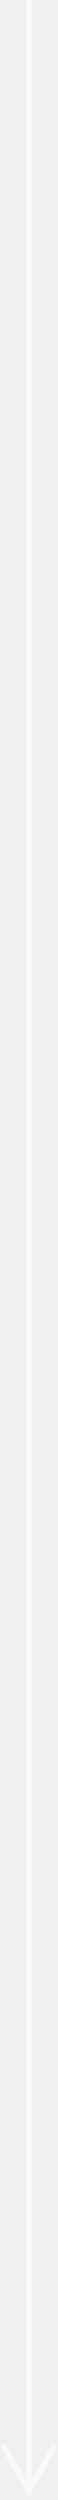
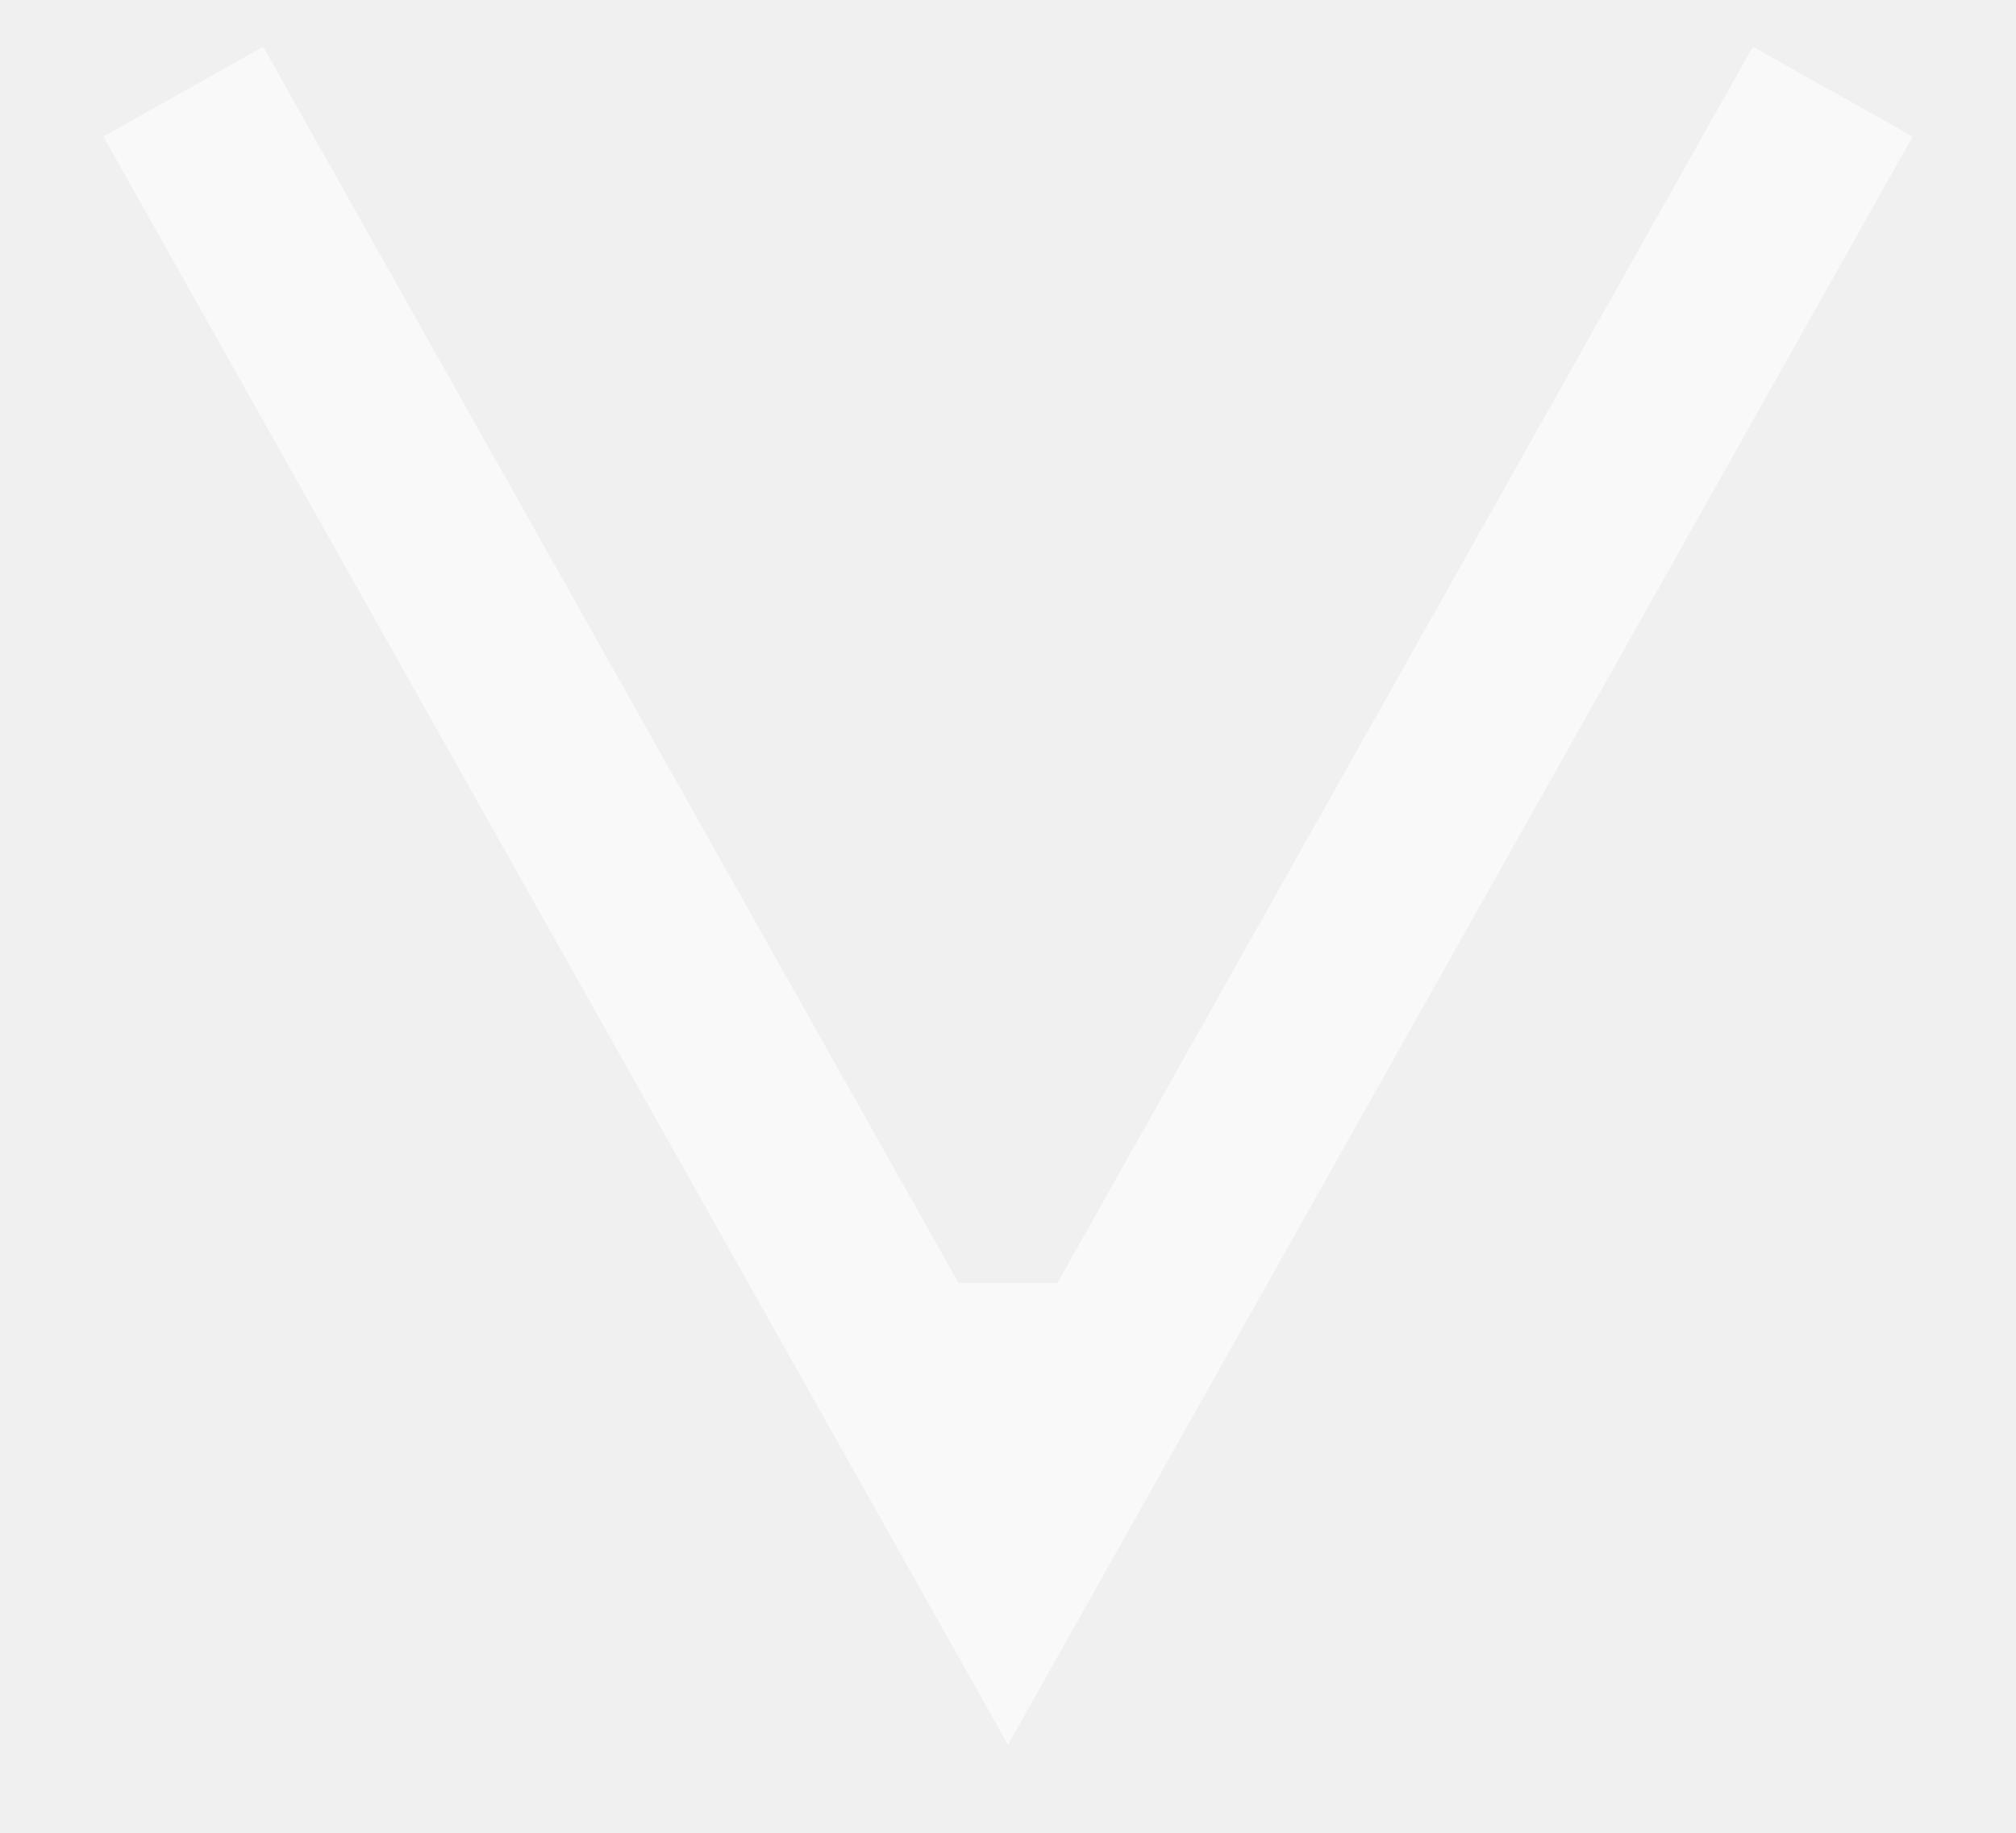
- <svg xmlns="http://www.w3.org/2000/svg" width="10px" height="432px" viewBox="0 0 10 432" version="1.1">
+ <svg xmlns="http://www.w3.org/2000/svg" width="11px" height="10px" viewBox="0 0 11 10" version="1.1">
  <defs />
  <g id="Main" stroke="none" stroke-width="1" fill="none" fill-rule="evenodd" opacity="0.6">
-     <path id="arrow_down" d="M9.064,422.255 L4.564,430.255 L5.436,430.255 L0.936,422.255 L0.064,422.745 L4.564,430.745 L5,431.52 L5.436,430.745 L9.936,422.745 L9.064,422.255 Z M4.5,0 L4.5,422.5 L4.5,430 L5.5,430 L5.5,422.5 L5.5,0 L4.5,0 Z" fill="#FFFFFF" fill-rule="nonzero" />
+     <path id="arrow_down" d="M9.564,0.255 L5.064,8.255 L5.936,8.255 L1.436,0.255 L0.564,0.745 L5.064,8.745 L5.5,9.52 L5.936,8.745 L10.436,0.745 L9.564,0.255 Z M5,7 L5,8 L6,8 L6,7 L5,7 Z" fill="#FFFFFF" fill-rule="nonzero" />
  </g>
</svg>
